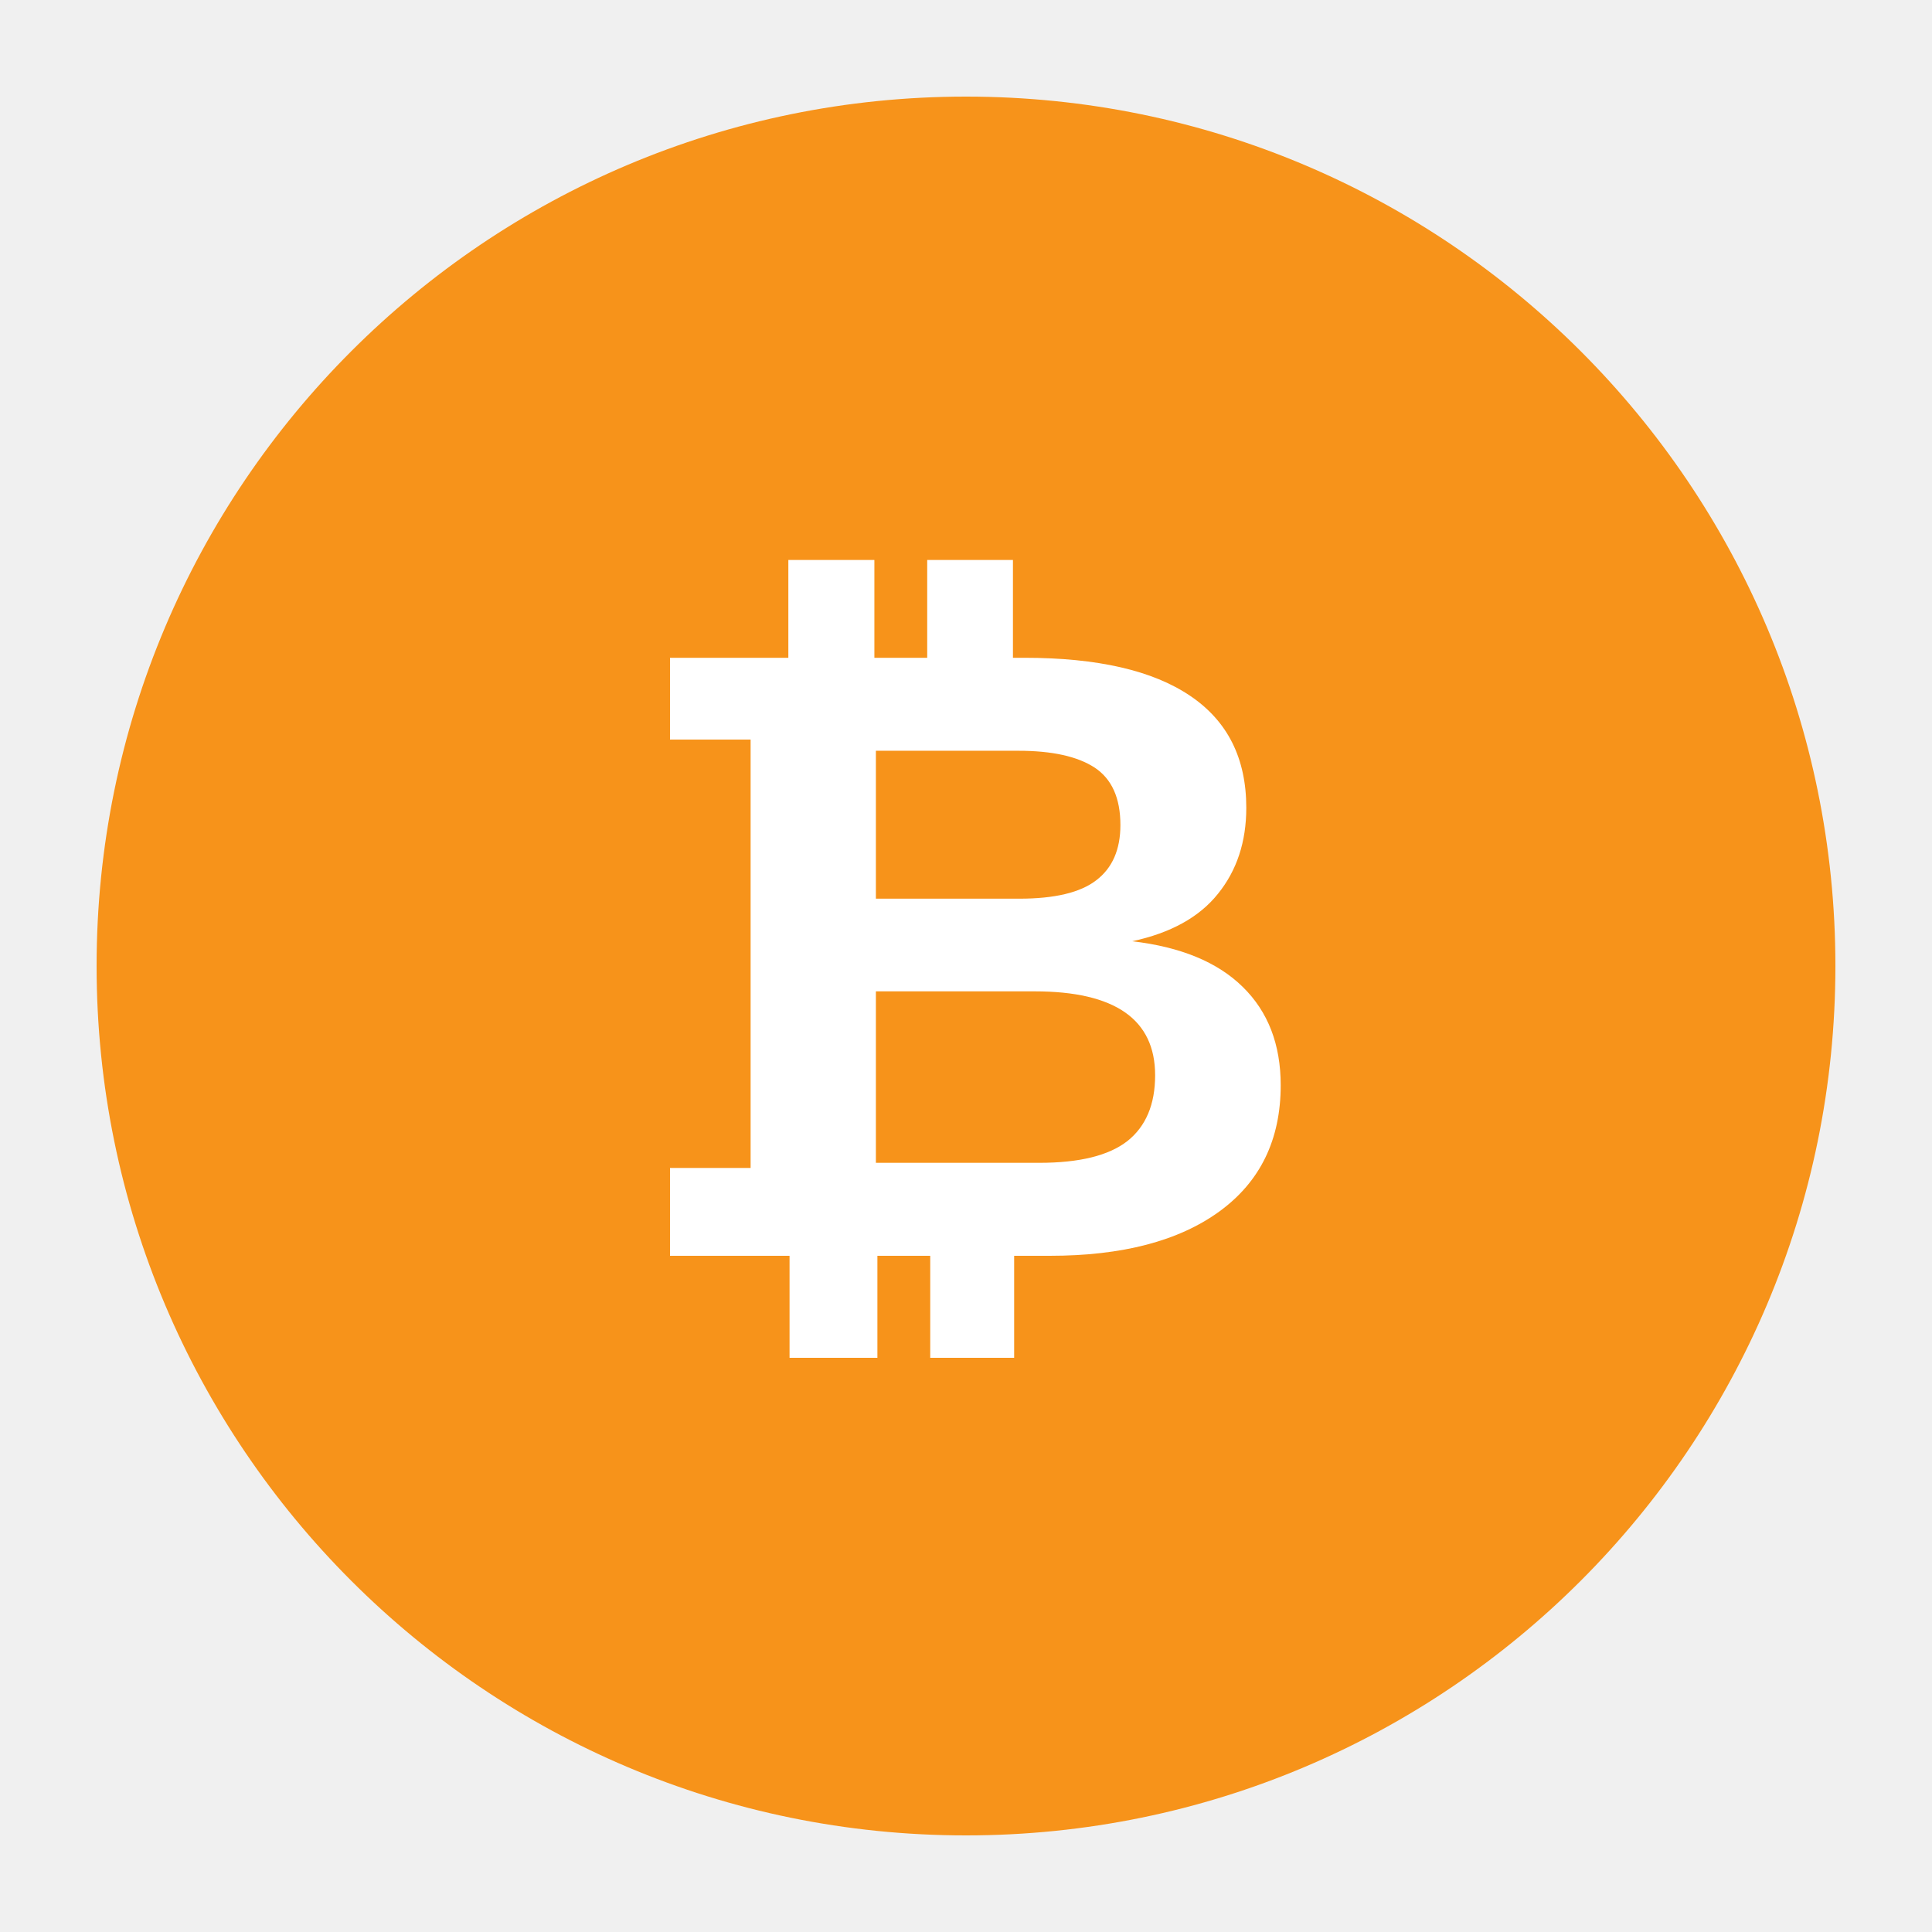
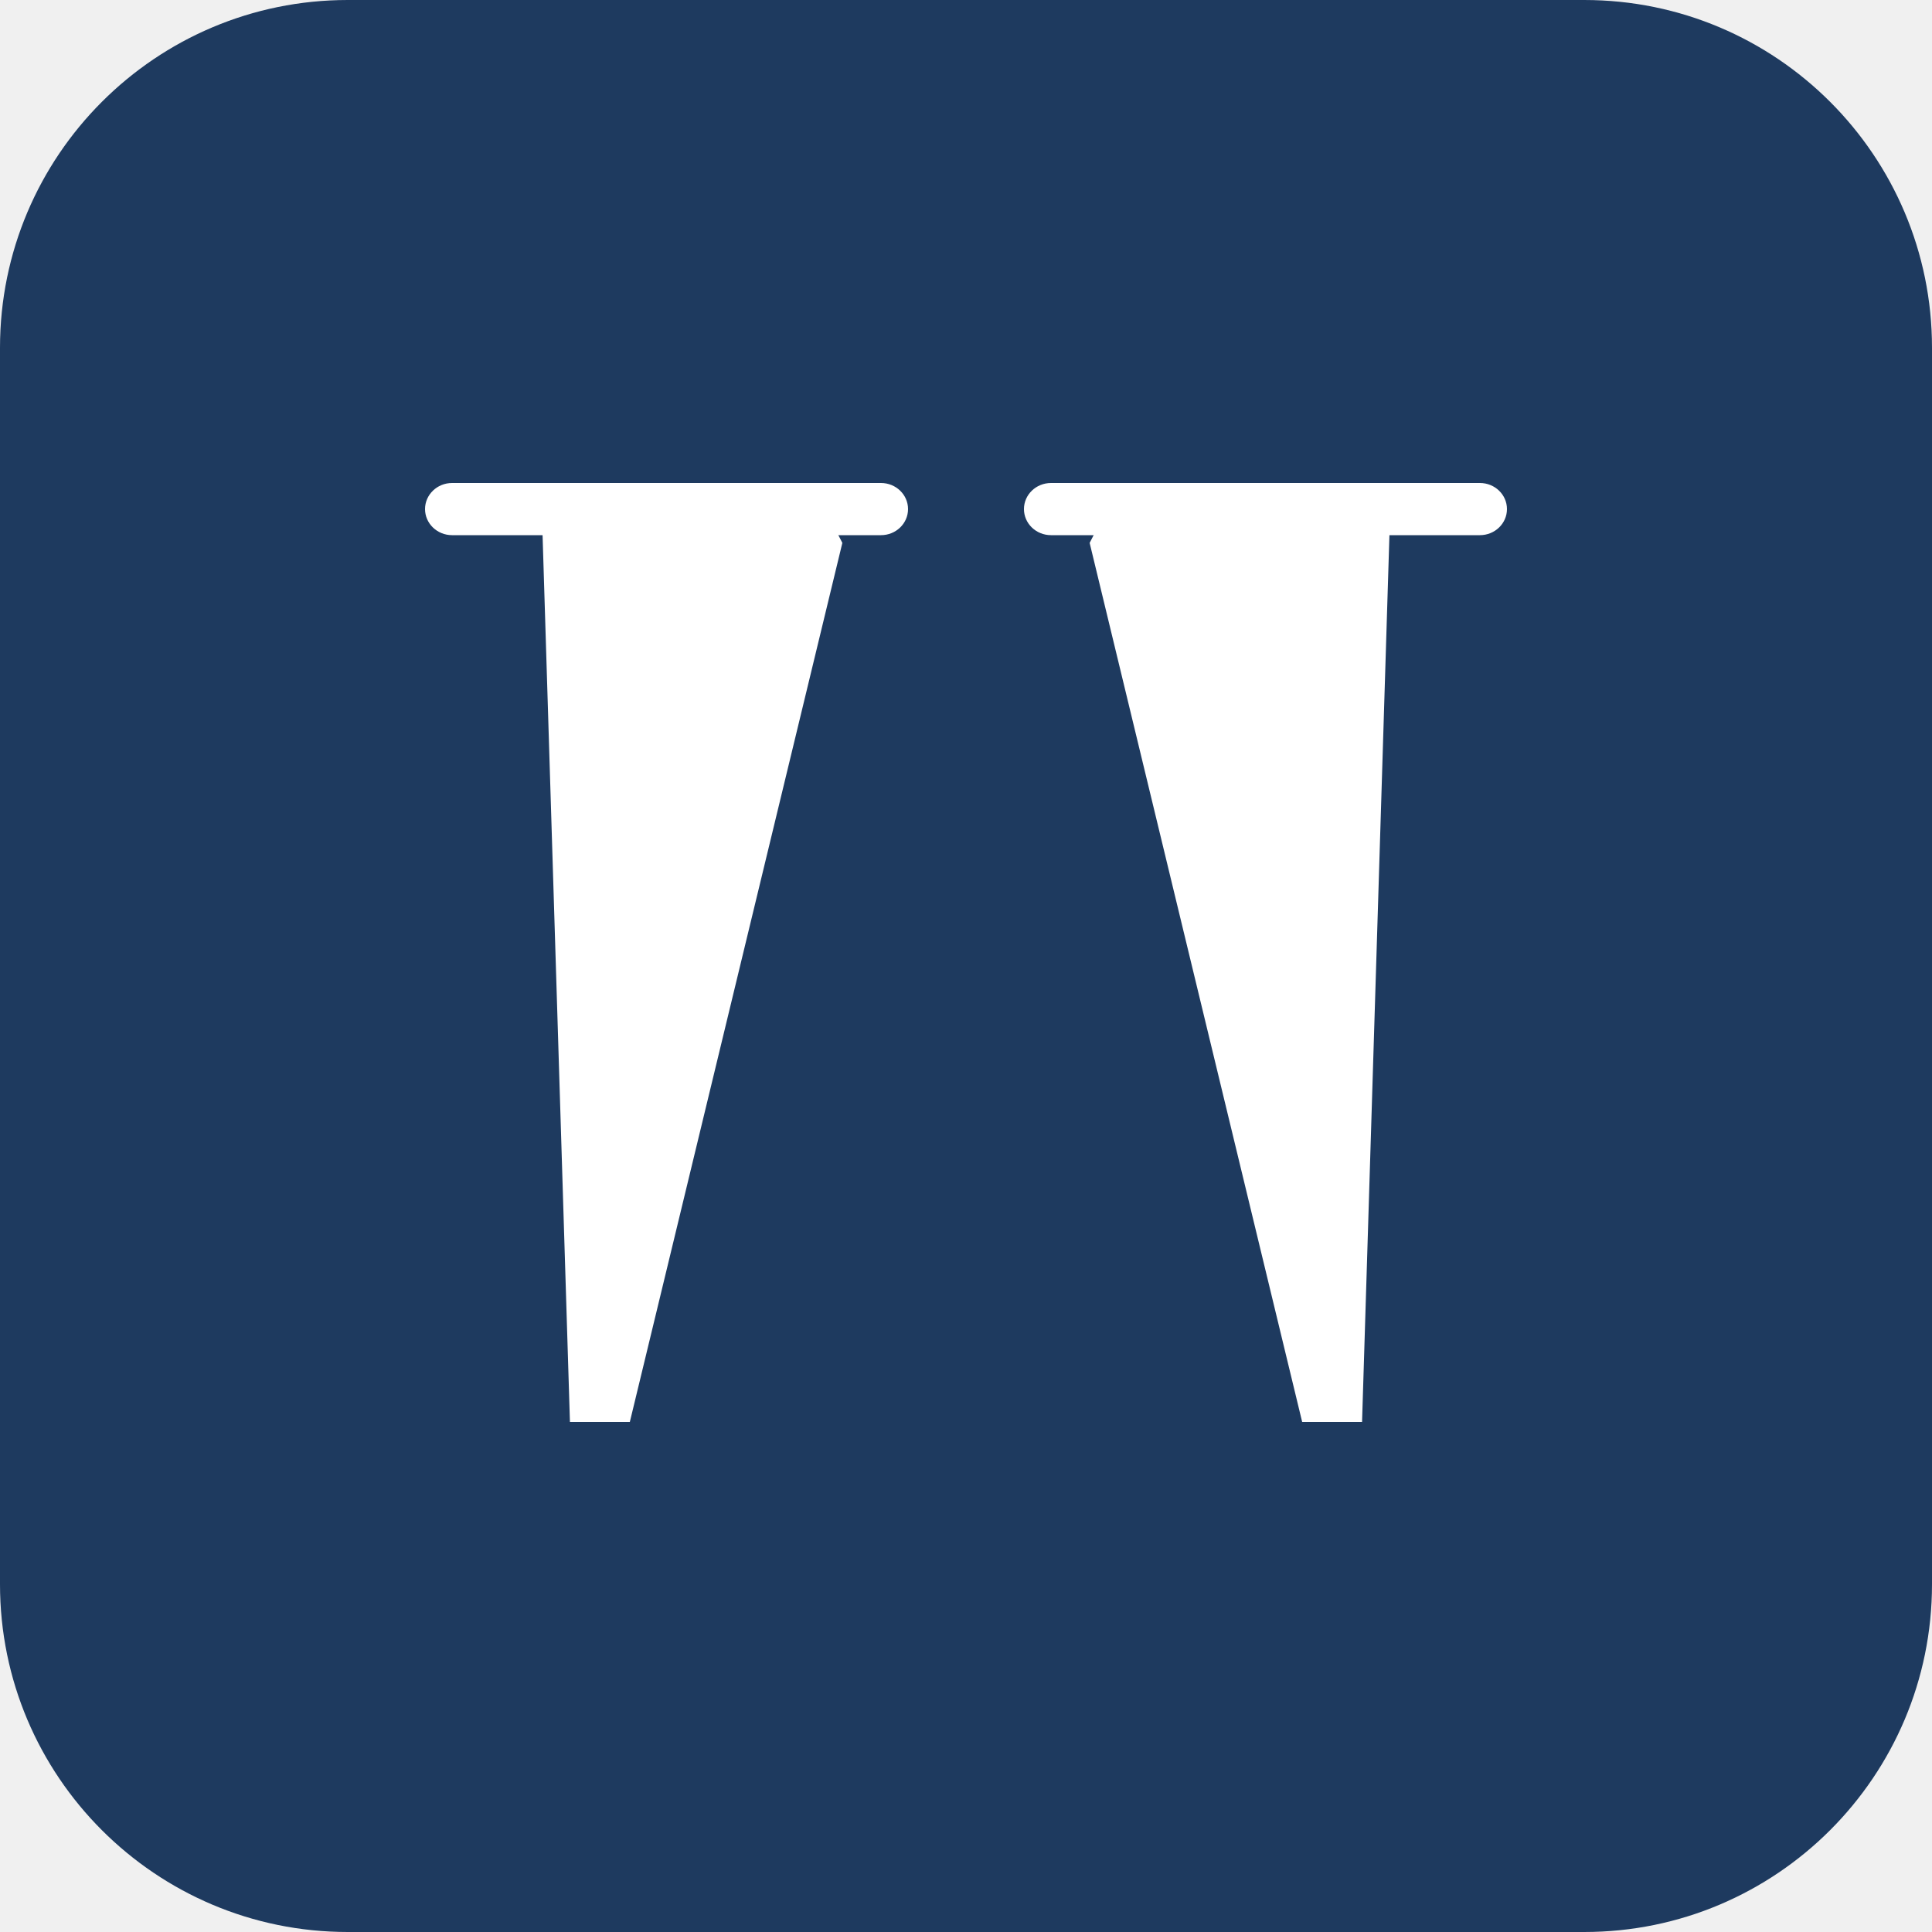
<svg xmlns="http://www.w3.org/2000/svg" viewBox="0 0 100 100">
-   <circle cx="50" cy="50" r="45" fill="#f7931a" />
-   <text x="50" y="65" font-family="Arial, sans-serif" font-size="45" font-weight="bold" fill="white" text-anchor="middle">₿</text>
+   <rect width="100" height="100" rx="18" fill="#1e3a5f" />
+   <path d="M28 25h14l1.6 3.1-11 45.5h-3.1L28 25Zm44 0h-14l-1.6 3.1 11 45.5h3.1L72 25Z" fill="#fff" />
+   <rect x="22" y="25" width="25" height="2.7" rx="1.4" fill="#fff" />
+   <rect x="53" y="25" width="25" height="2.7" rx="1.4" fill="#fff" />
</svg>
